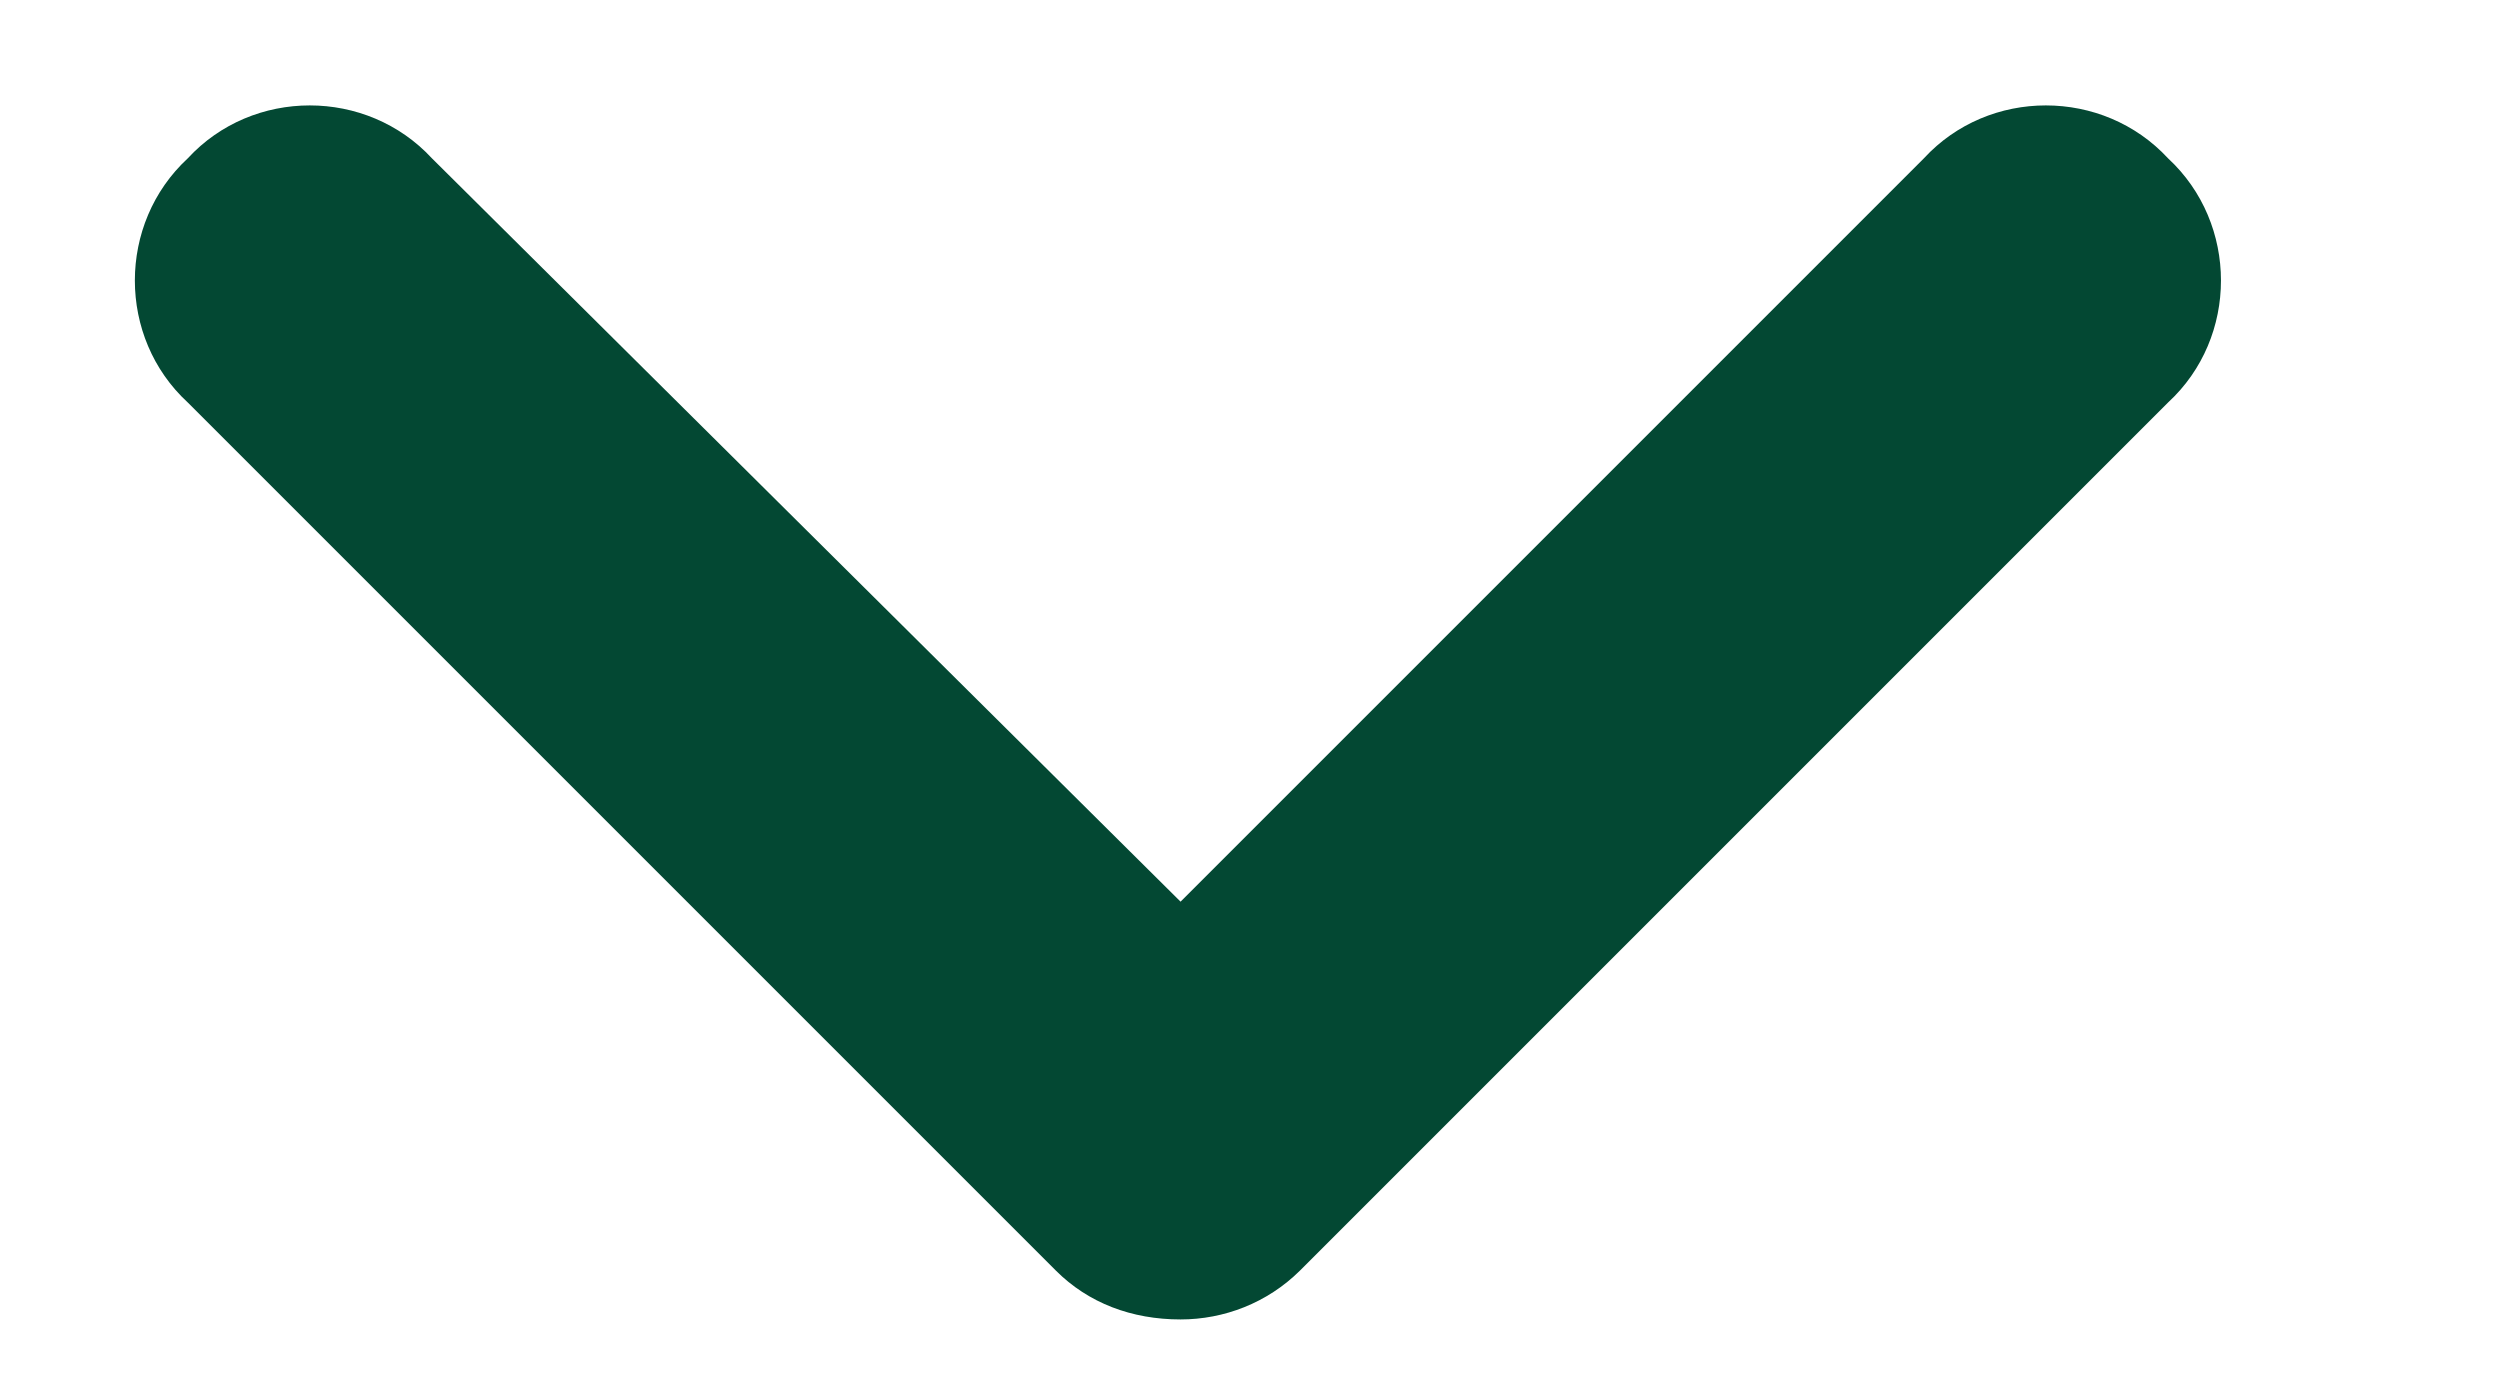
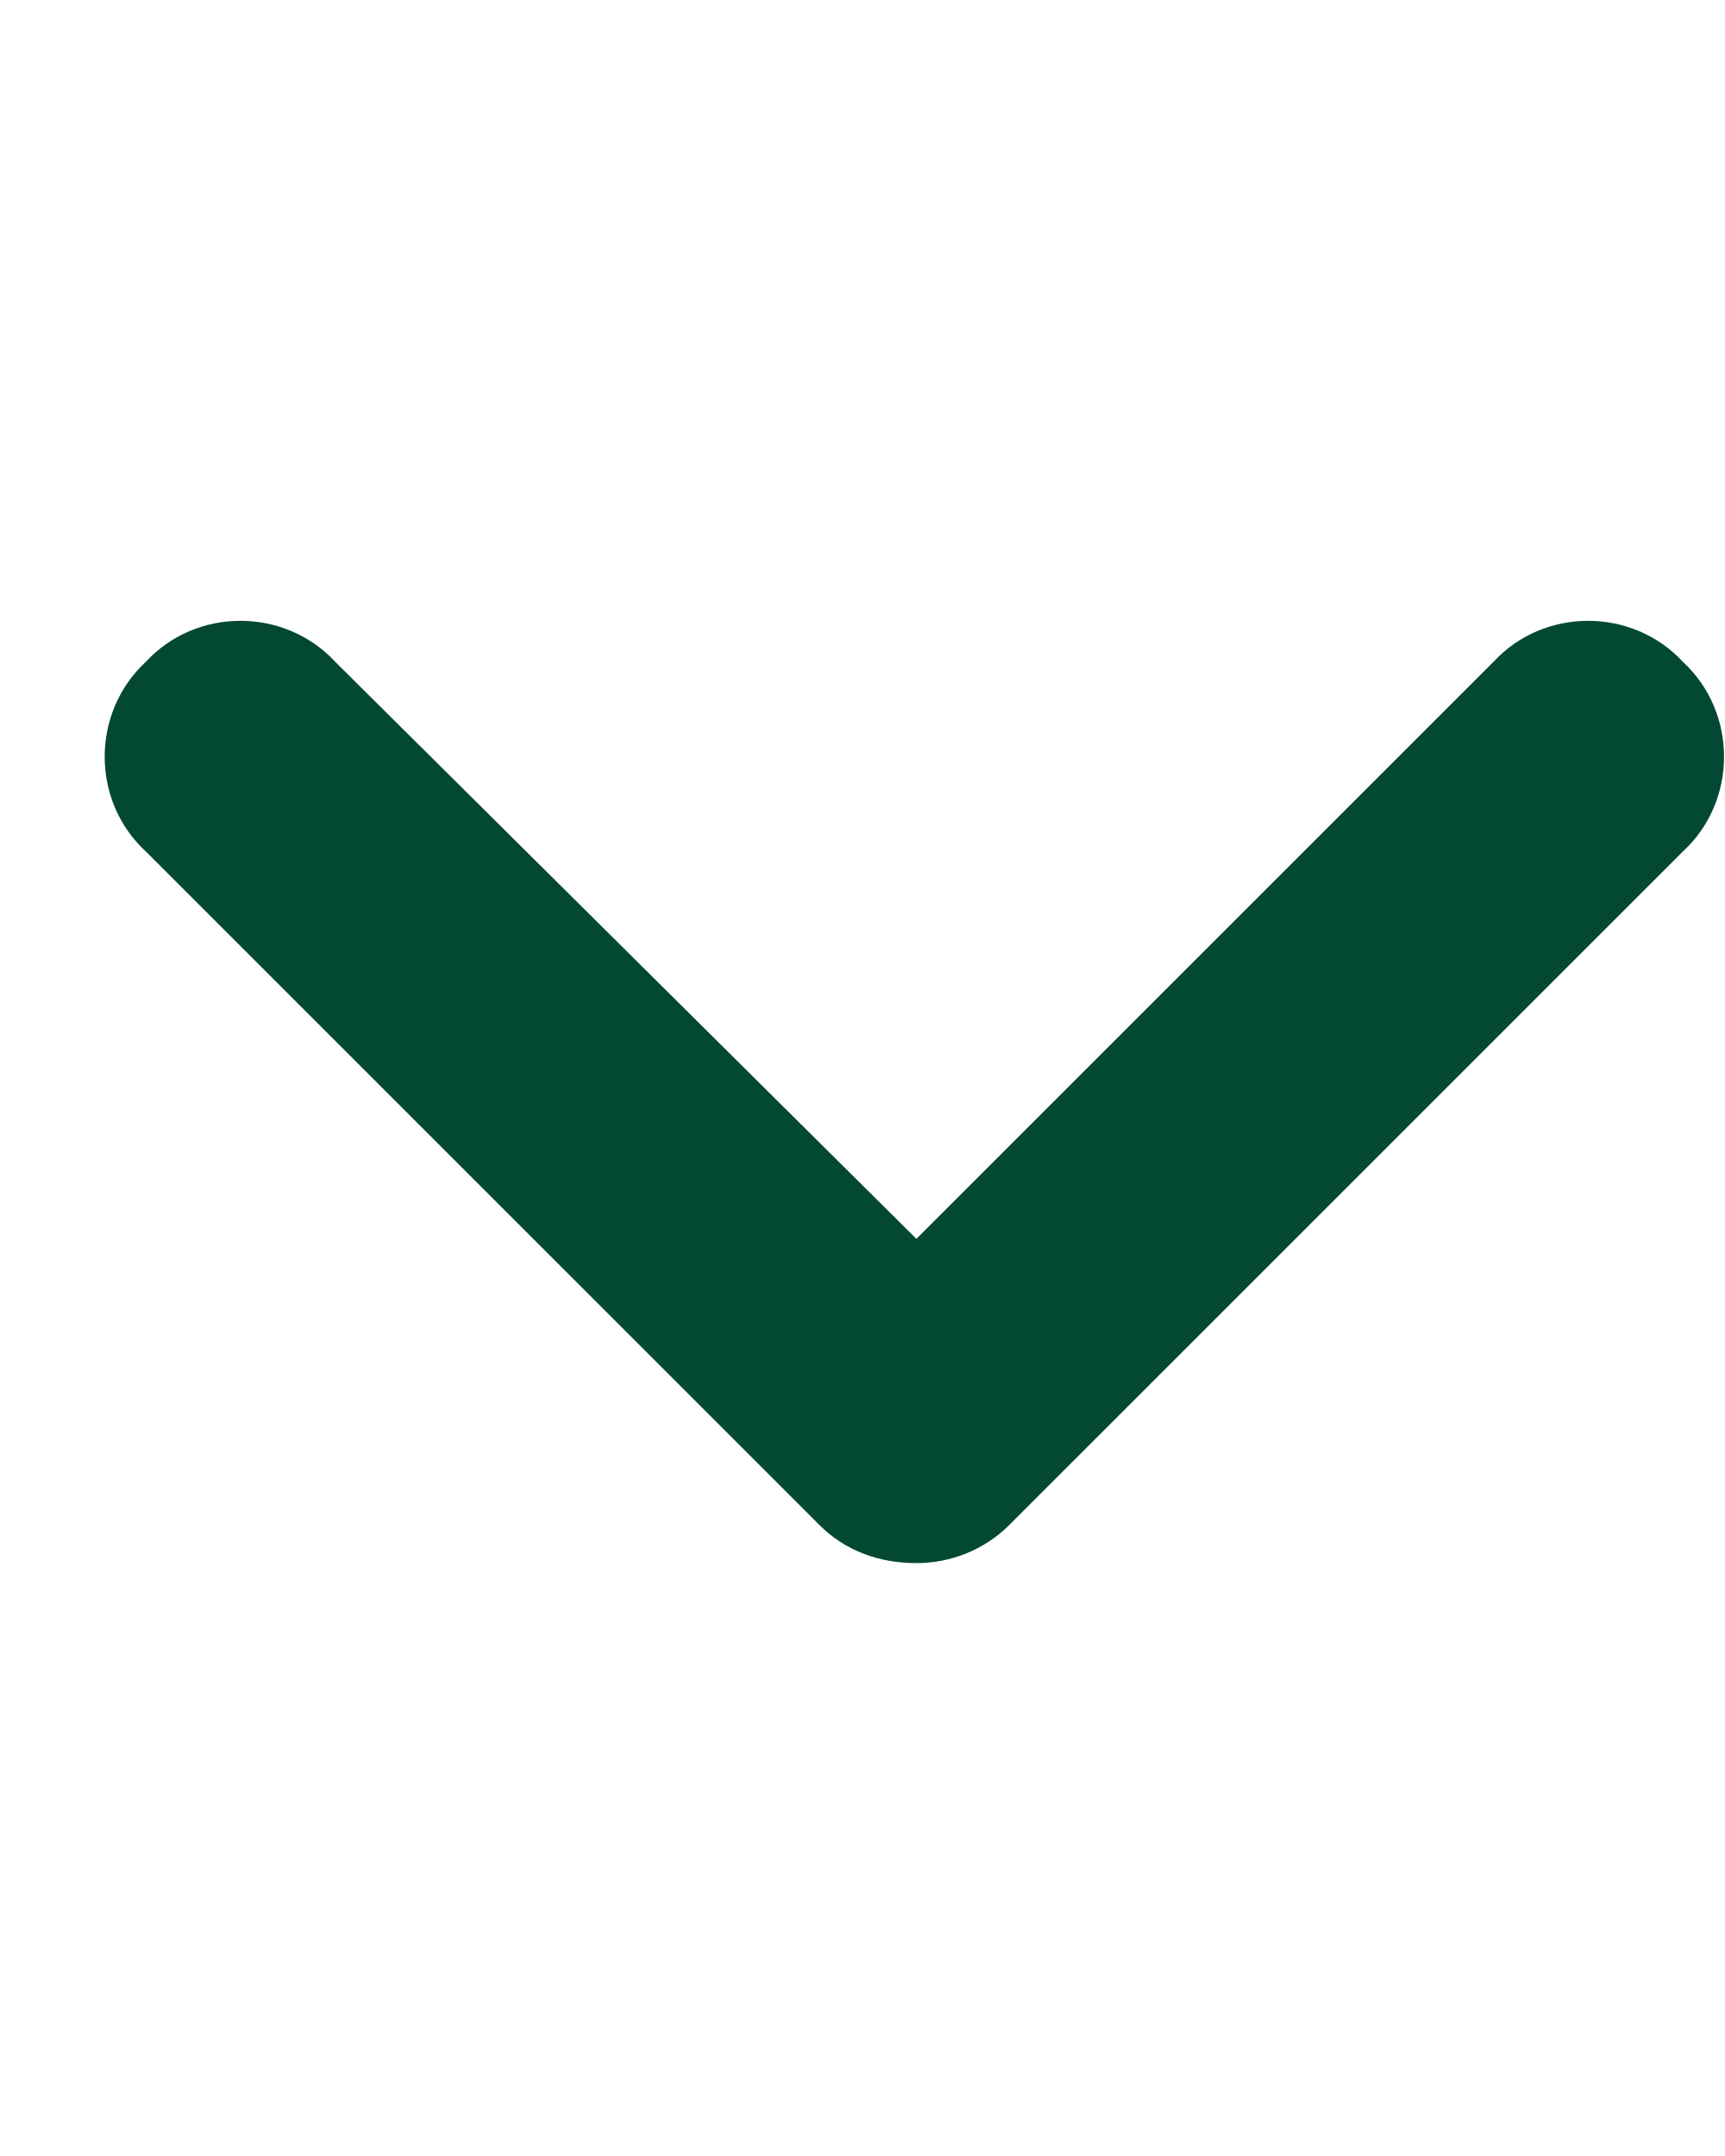
- <svg xmlns="http://www.w3.org/2000/svg" width="9" height="5" viewBox="0 0 9 5" fill="none">
+ <svg xmlns="http://www.w3.org/2000/svg" width="8" height="10" viewBox="0 0 8 5" fill="none">
  <path d="M4.25 4.75C4.074 4.75 3.918 4.691 3.801 4.574L0.676 1.449C0.422 1.215 0.422 0.805 0.676 0.57C0.91 0.316 1.32 0.316 1.555 0.57L4.25 3.246L6.926 0.57C7.16 0.316 7.57 0.316 7.805 0.57C8.059 0.805 8.059 1.215 7.805 1.449L4.68 4.574C4.562 4.691 4.406 4.75 4.25 4.75Z" fill="#034833" />
</svg>
